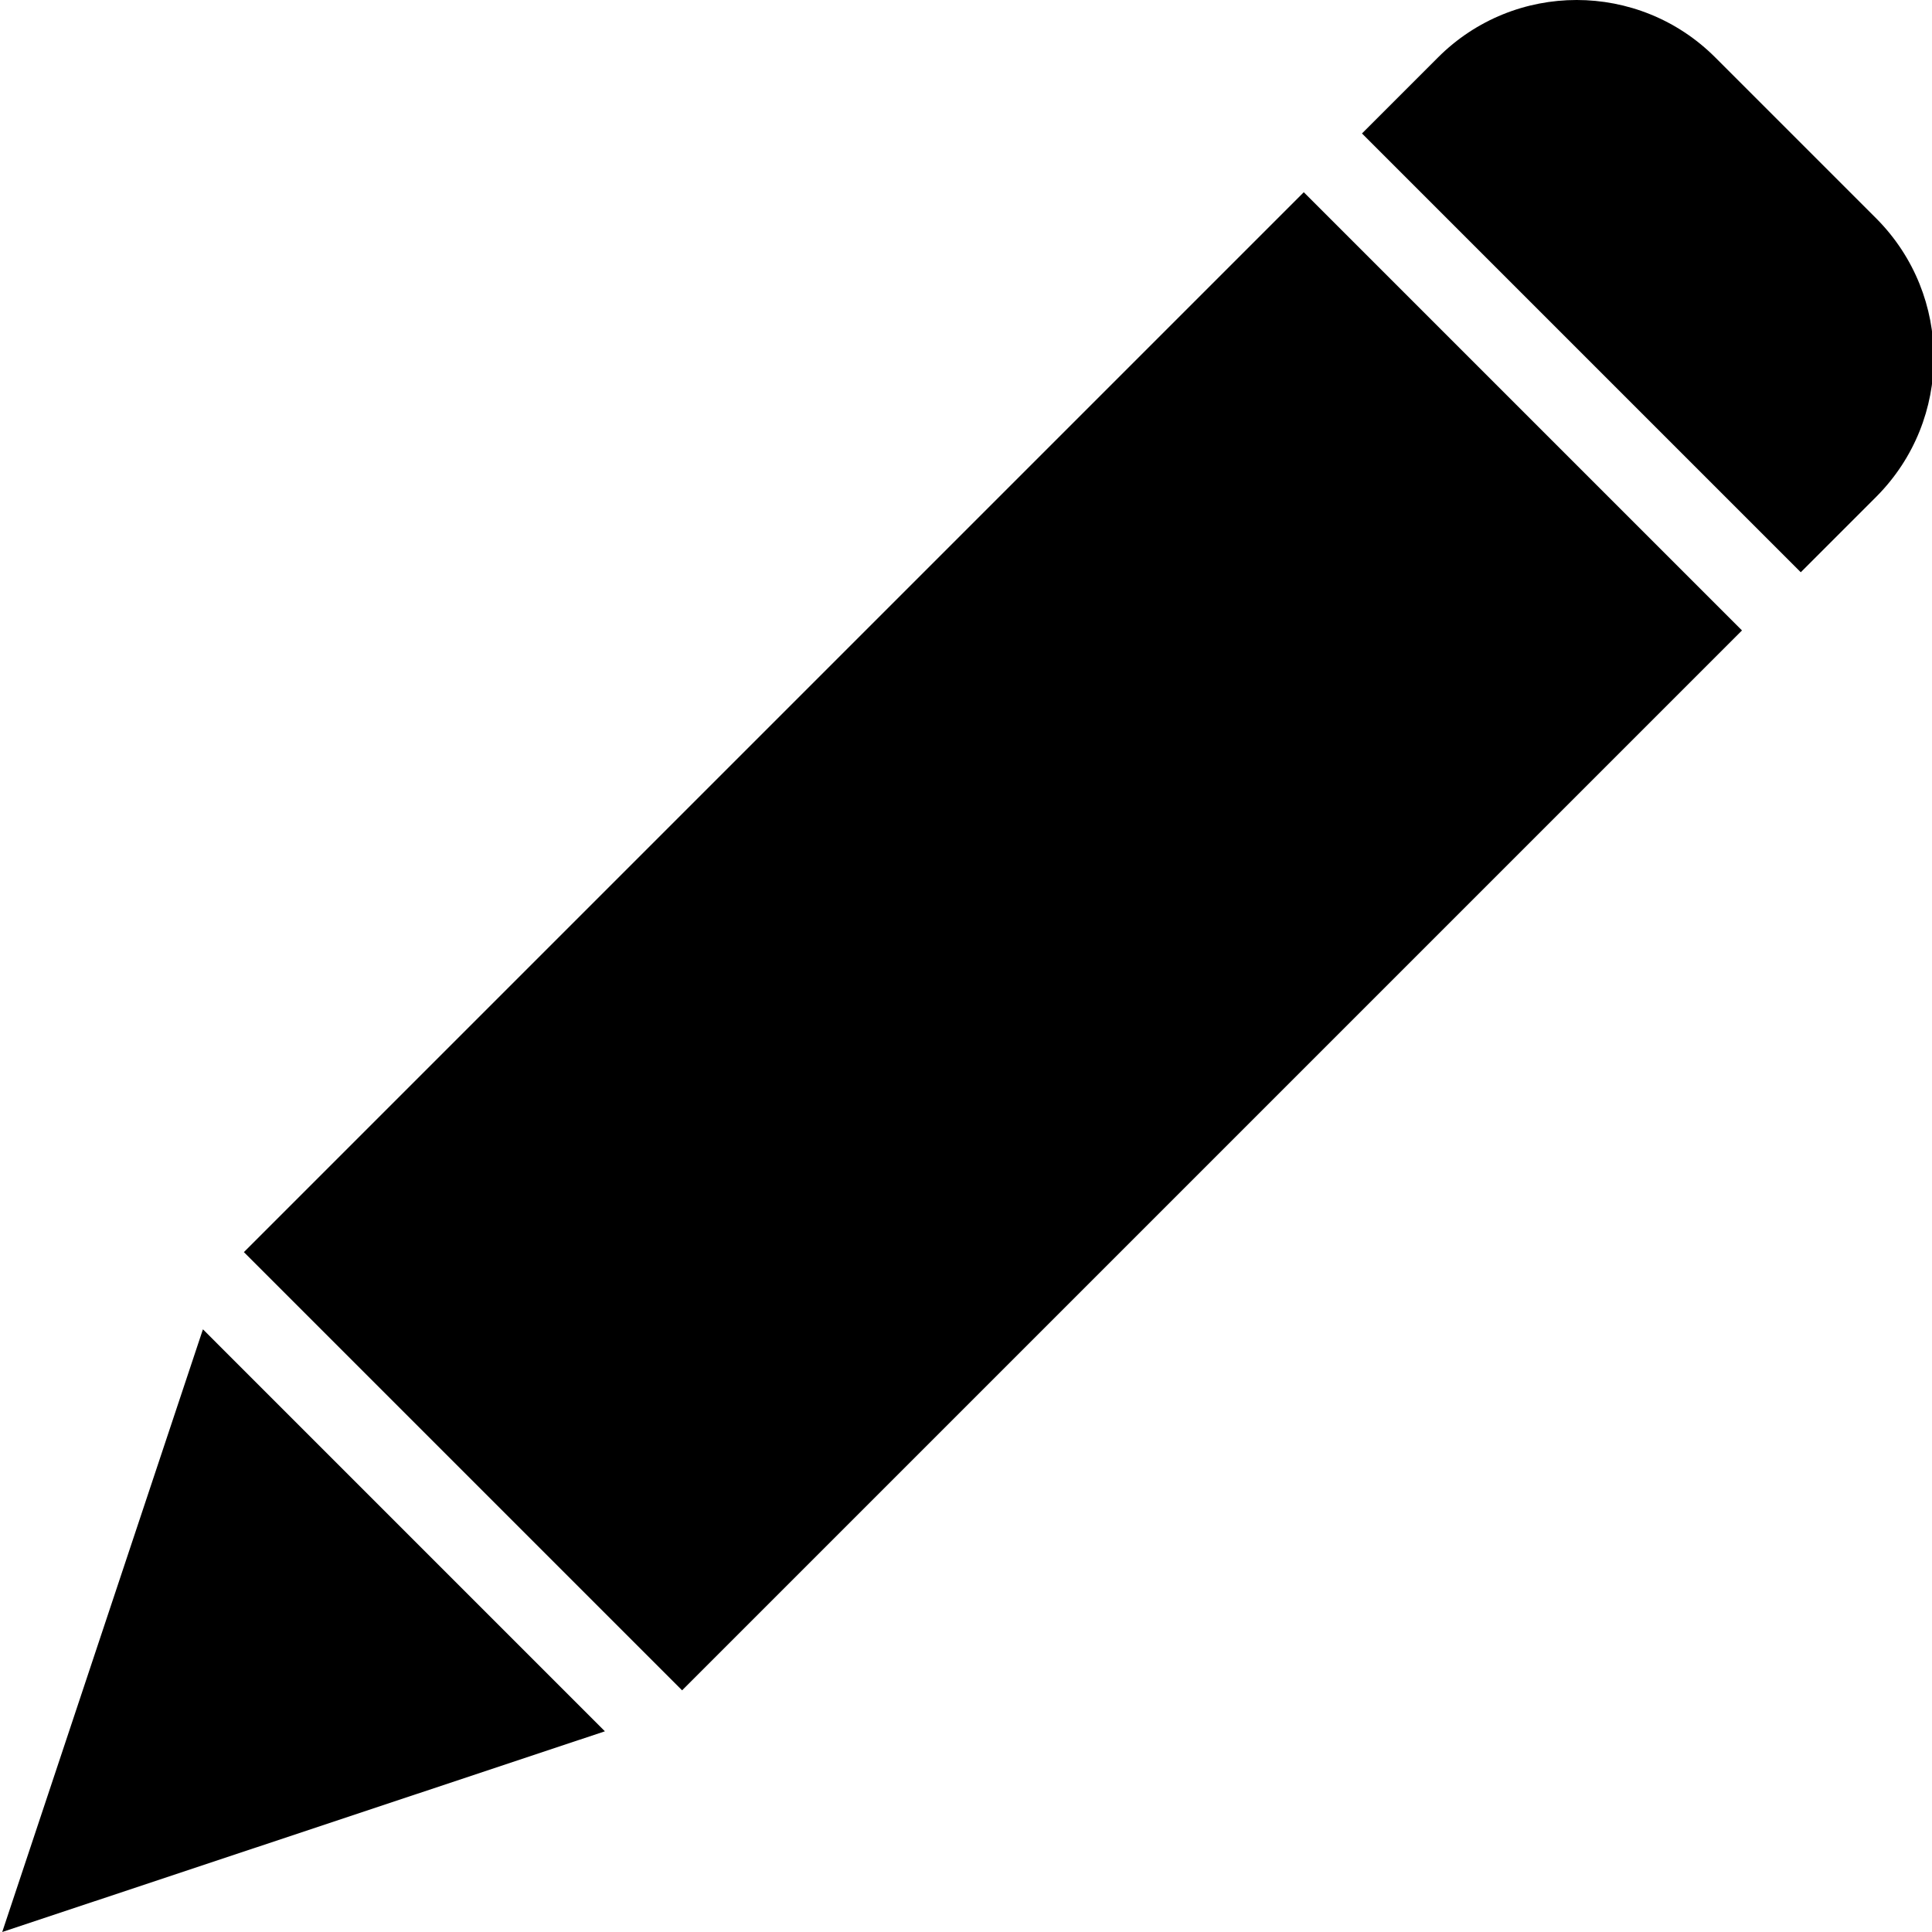
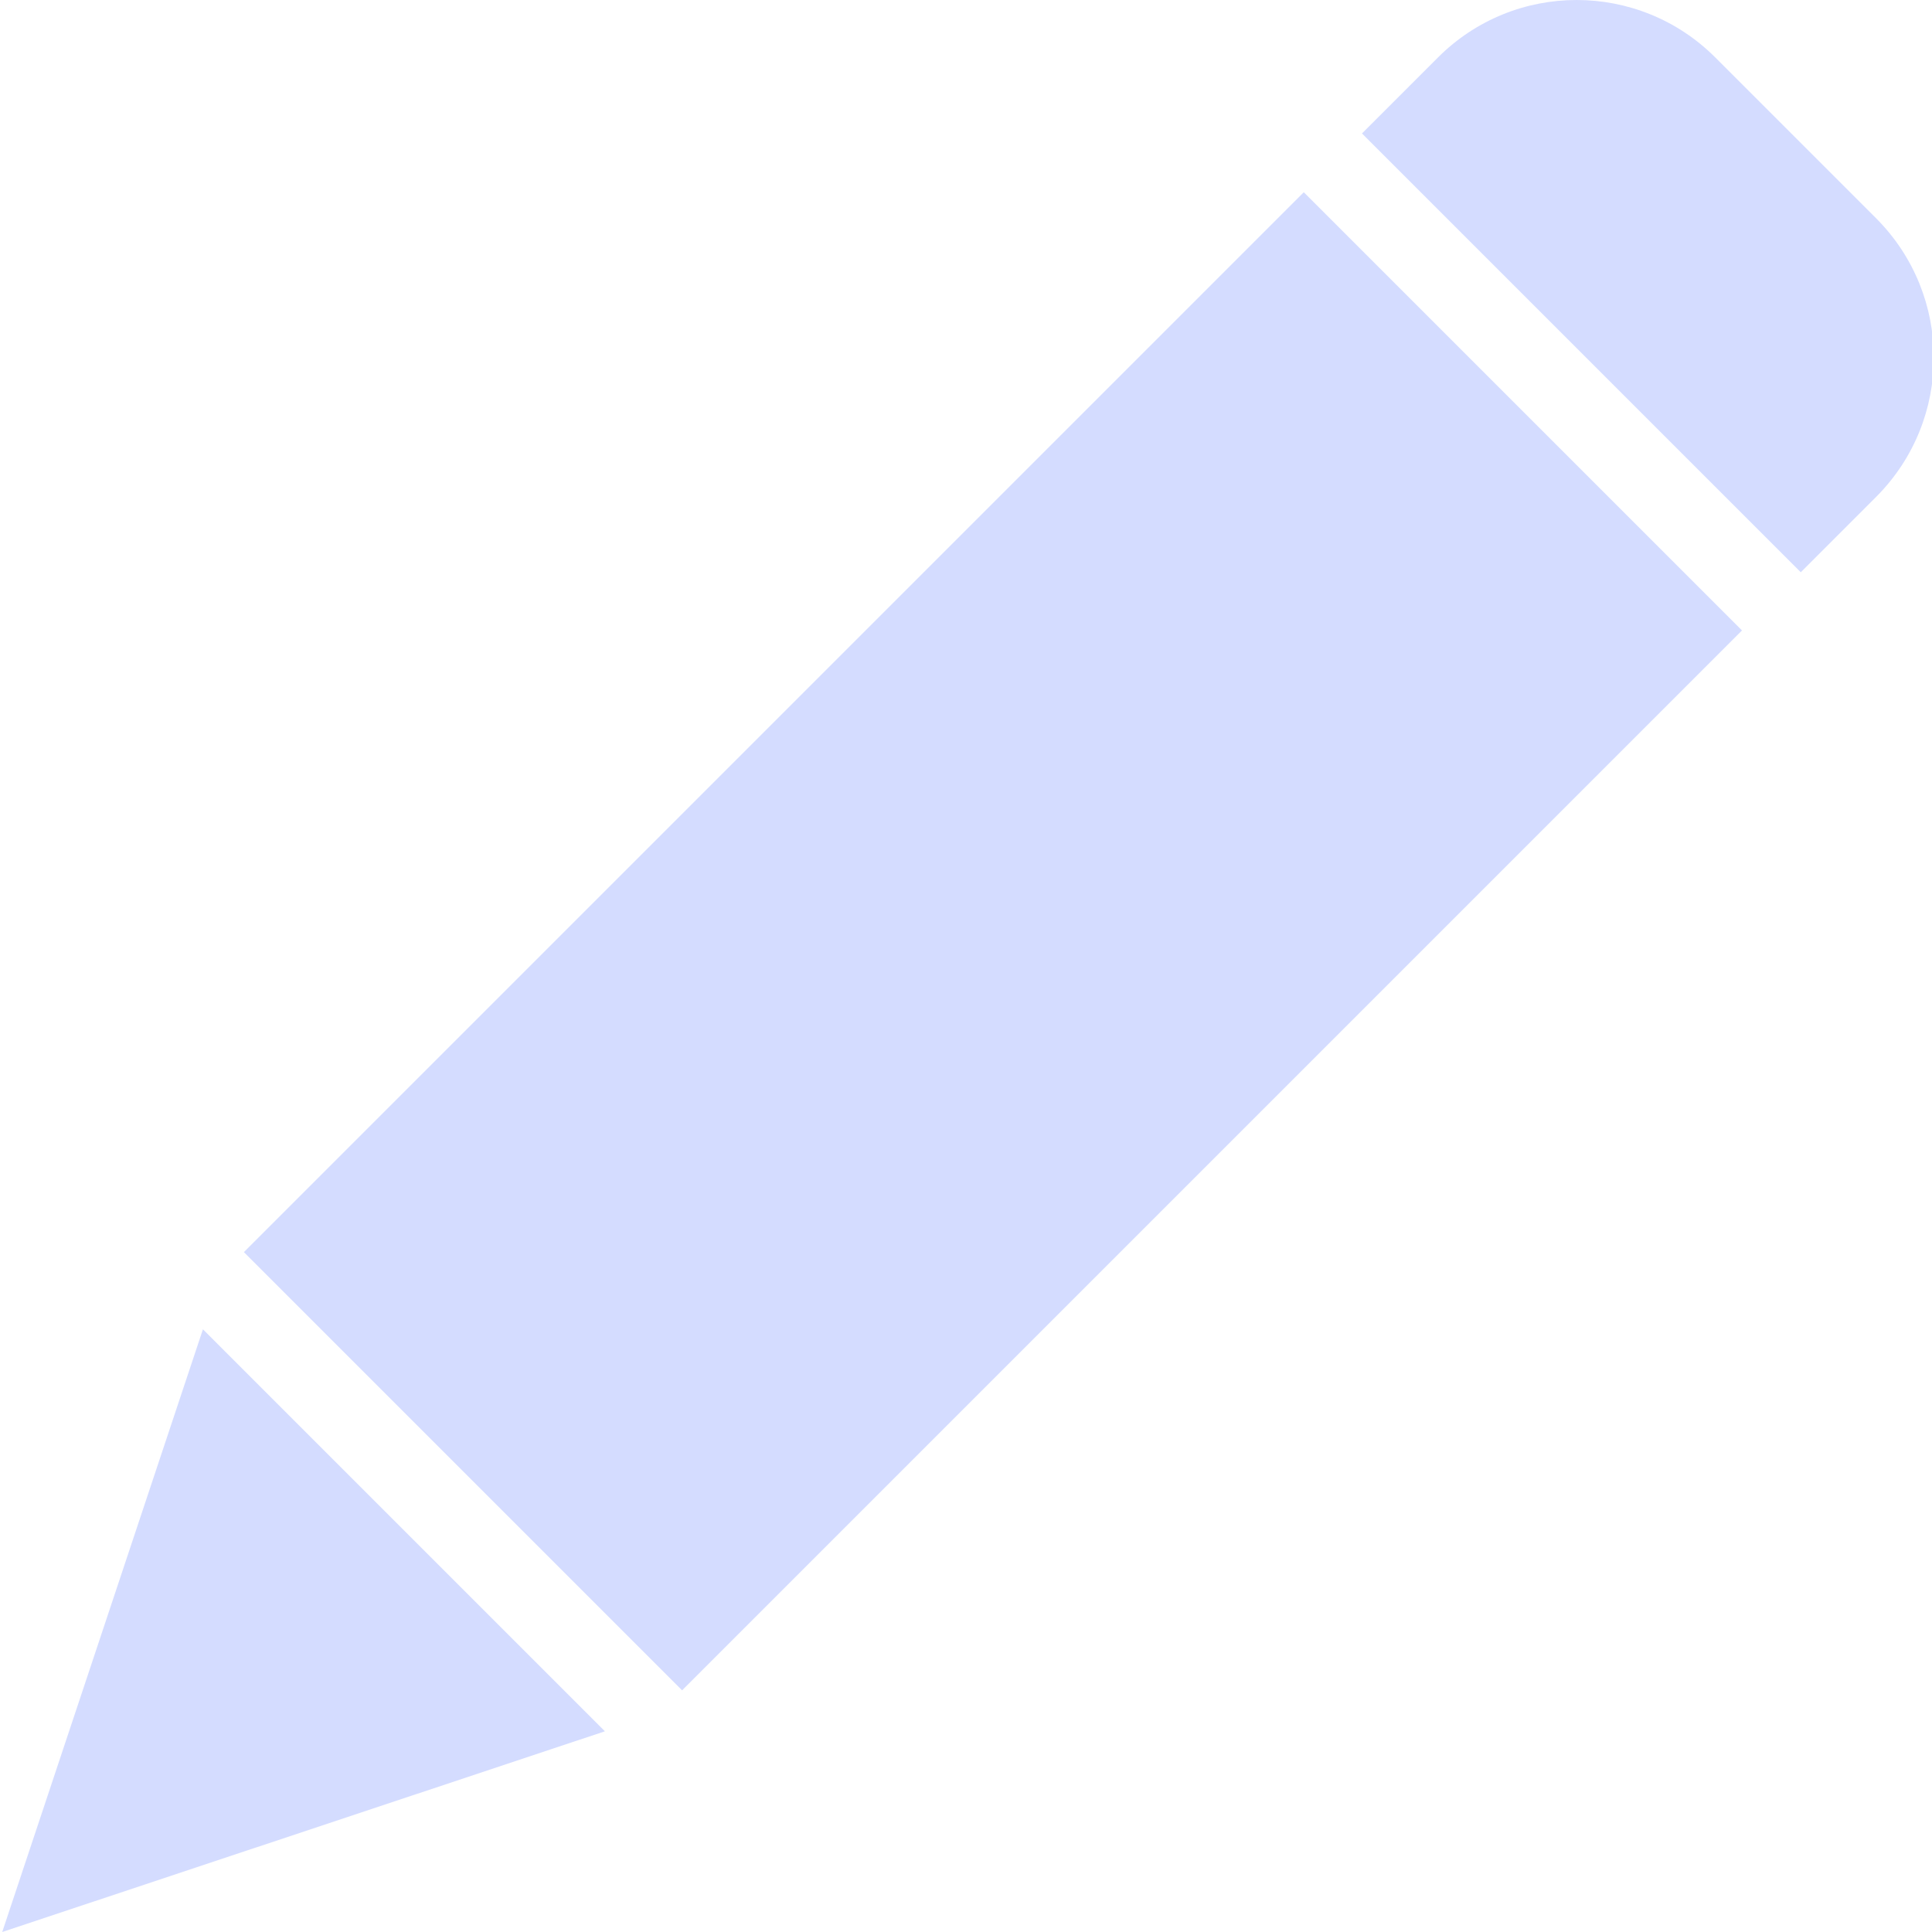
- <svg xmlns="http://www.w3.org/2000/svg" height="325pt" viewBox="0 0 325 325.375" width="325pt">
-   <path fill="currentColor" d="m114.688 284.676-73.801-73.801 178.5-178.5 73.801 73.801zm-80.699-60.801 67.699 67.699-101.5 33.801zm281.898-140.301-12.801 12.801-73.898-73.898 12.801-12.801c12.895-12.902 33.805-12.902 46.699 0l27.199 27.199c12.801 12.938 12.801 33.766 0 46.699zm0 0" />
+ <svg xmlns="http://www.w3.org/2000/svg" fill="#D4DCFF" height="325pt" viewBox="0 0 325 325.375" width="325pt">
+   <path d="m114.688 284.676-73.801-73.801 178.5-178.5 73.801 73.801zm-80.699-60.801 67.699 67.699-101.5 33.801zm281.898-140.301-12.801 12.801-73.898-73.898 12.801-12.801c12.895-12.902 33.805-12.902 46.699 0l27.199 27.199c12.801 12.938 12.801 33.766 0 46.699zm0 0" />
</svg>
